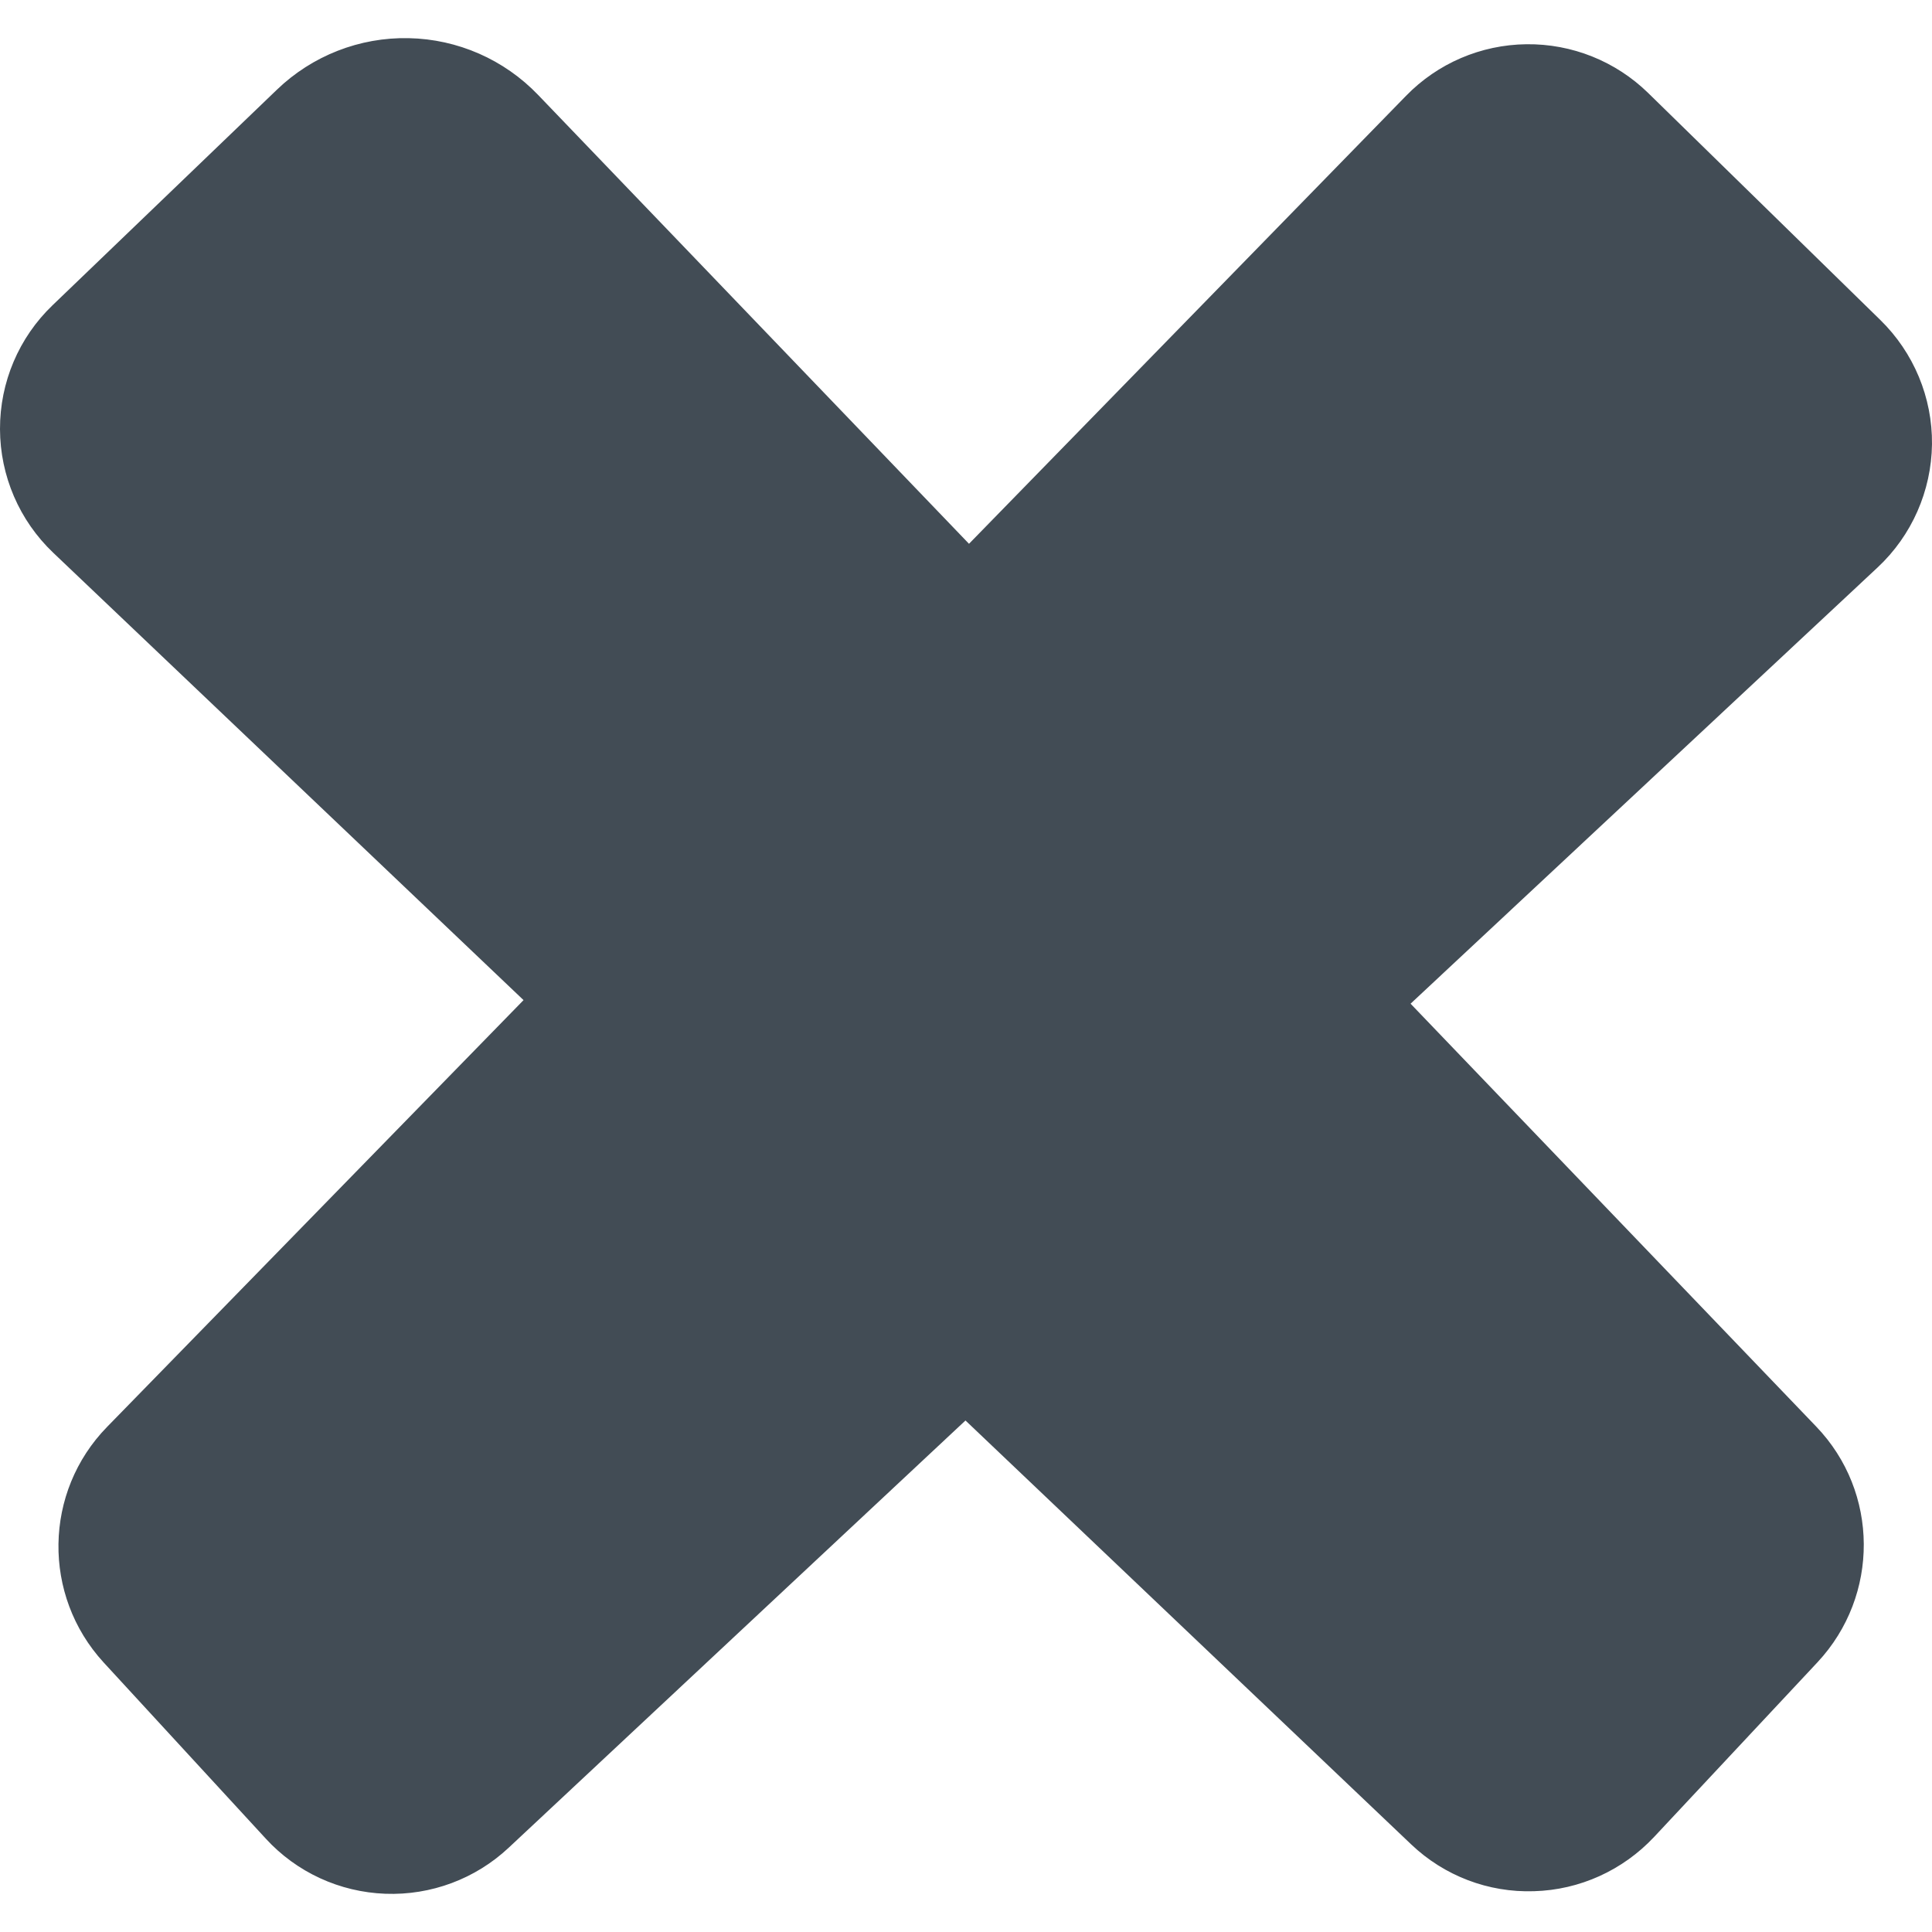
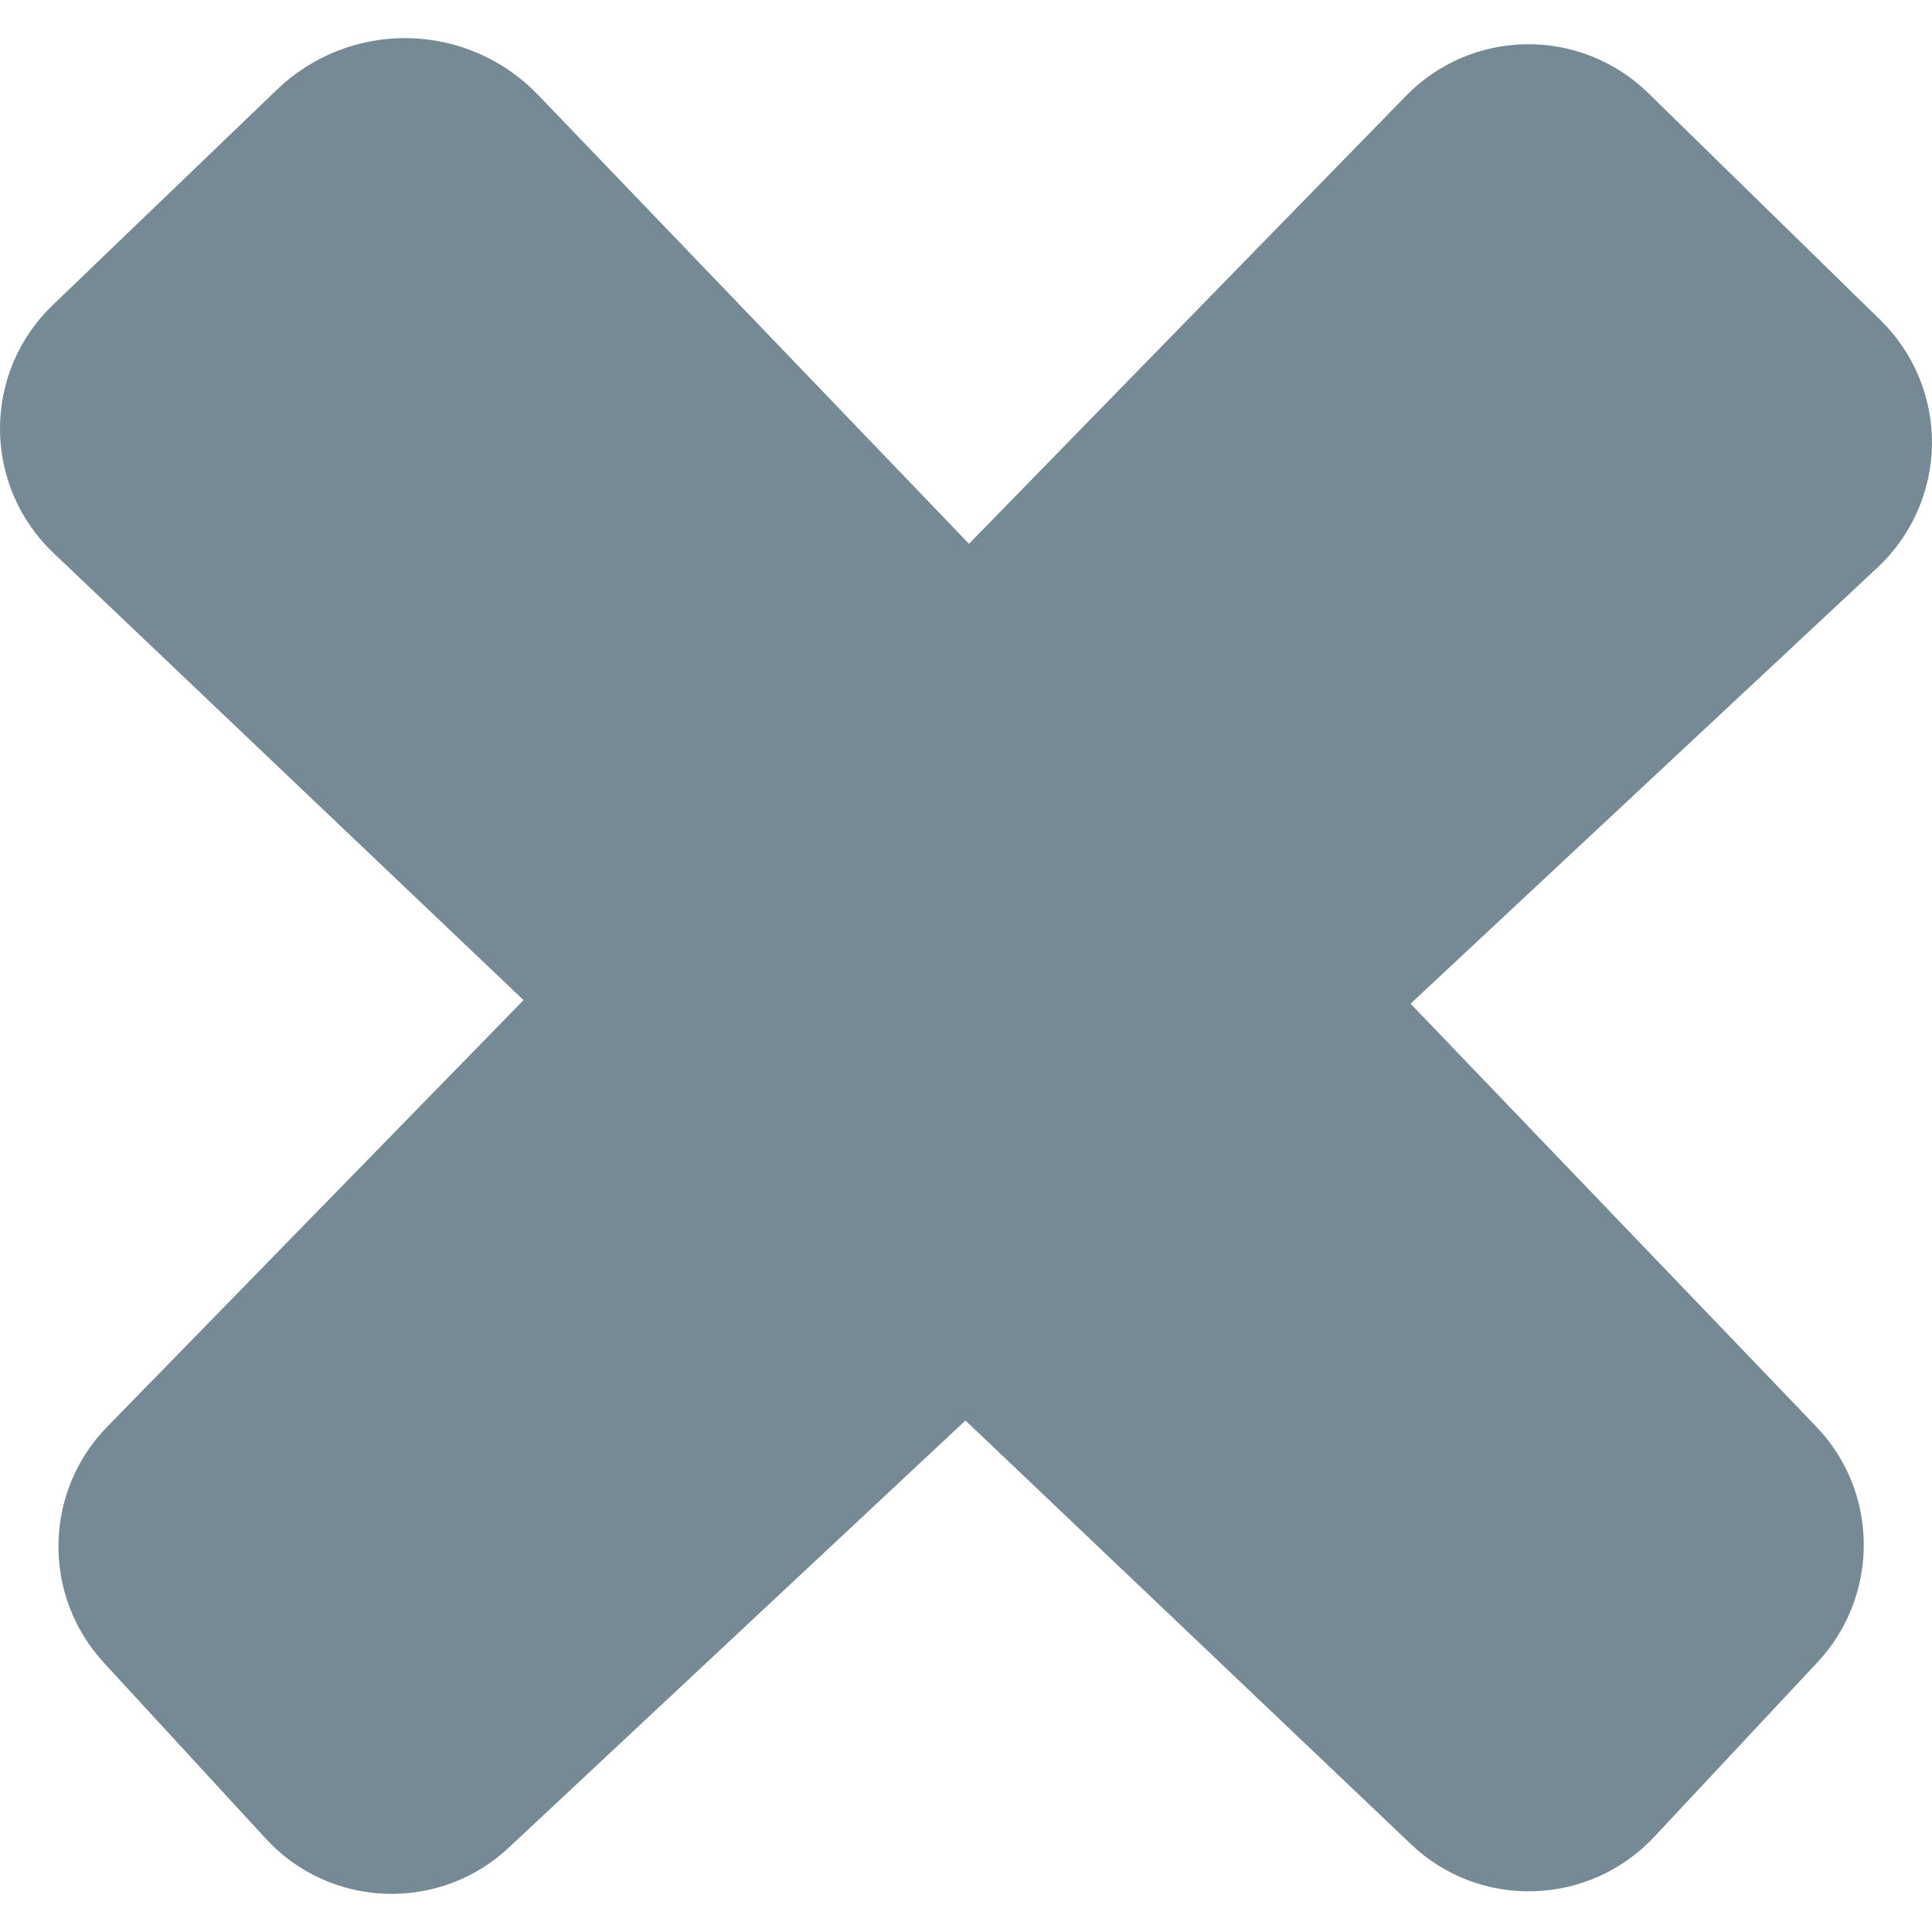
<svg xmlns="http://www.w3.org/2000/svg" version="1.1" x="0px" y="0px" viewBox="0 0 4000 4000" style="enable-background:new 0 0 4000 4000;" xml:space="preserve">
  <style type="text/css">
	.st0{display:none;}
	.st1{display:inline;fill:#E7ECED;}
- 	.st2{display:inline;fill:#424c55;}
- 	.st3{display:inline;fill:#e7ecef;}
- 	.st4{display:inline;fill:#0fa3b1;}
+ 	.st2{display:inline;fill:#758a95;}
+ 	.st3{display:inline;fill:#d9edf6;}
+ 	.st4{display:inline;fill:#334147;}
	.st5{display:inline;fill:#366DB6;}
	.st6{display:inline;fill:#F6F6F6;}
- 	.st7{fill:#424c55;}
+ 	.st7{fill:#758a95;}
	.st8{display:inline;}
</style>
  <g id="Main" class="st0">
    <path class="st1" d="M1772.9,2255.66l-158.15,158.14l158.15,158.14c26.96,26.97,26.96,70.55,0,97.51   c-13.46,13.45-31.11,20.2-48.76,20.2c-17.66,0-35.32-6.75-48.76-20.2l-206.9-206.9c-26.97-26.96-26.97-70.55,0-97.51l206.9-206.9   c26.9-26.97,70.62-26.97,97.52,0C1799.86,2185.11,1799.86,2228.69,1772.9,2255.66z" />
    <path class="st1" d="M2135.23,2156.84l-137.93,482.75c-8.62,30.34-36.2,50.06-66.27,50.06c-6.28,0-12.62-0.89-18.97-2.61   c-36.62-10.49-57.86-48.69-47.38-85.24l137.93-482.76c10.48-36.62,48.61-57.59,85.24-47.45   C2124.46,2082.08,2145.71,2120.28,2135.23,2156.84z" />
    <path class="st1" d="M2531.51,2462.55l-206.9,206.9c-13.44,13.45-31.1,20.2-48.75,20.2c-17.66,0-35.32-6.75-48.76-20.2   c-26.97-26.97-26.97-70.55,0-97.51l158.14-158.14l-158.14-158.14c-26.97-26.97-26.97-70.56,0-97.52c26.9-26.97,70.61-26.97,97.51,0   l206.9,206.9C2558.48,2392.01,2558.48,2435.59,2531.51,2462.55z" />
    <path class="st1" d="M3152.2,2206.89c-70.9,0-135.45-45.17-155.45-113.17c-20.9-70.97-49.1-112.62-83.86-176.42   c-34-62.41-20.76-140.14,29.52-190.41l111.93-111.93l-255.59-255.58l-111.93,111.93c-50.27,50.27-128,63.51-190.41,29.51   c-63.8-34.76-105.45-62.97-176.41-83.86c-67.93-19.93-113.11-84.48-113.11-155.38v-158.14H1793.1v158.14   c0,70.9-45.17,135.44-113.17,155.44c-70.97,20.9-112.62,49.11-176.42,83.86c-62.41,34-140.14,20.76-190.41-29.51l-111.93-111.93   l-255.59,255.58l111.93,111.93c50.28,50.28,63.52,128,29.52,190.42c-34.76,63.79-62.97,105.44-83.86,176.41   c-19.93,67.93-84.48,113.1-155.38,113.1H689.65v413.8H847.8c70.89,0,135.44,45.17,155.44,113.17   c20.9,70.97,49.1,112.62,83.86,176.41c34,62.42,20.76,140.14-29.52,190.42l-111.93,111.93l255.59,255.58l111.93-111.93   c50.27-50.27,128-63.51,190.41-29.51c63.8,34.76,105.45,62.97,176.42,83.86c67.93,19.93,113.1,84.48,113.1,155.38v158.14h413.79   v-158.14c0-70.9,45.18-135.45,113.18-155.45c70.96-20.89,112.61-49.1,176.41-83.86c62.41-34,140.14-20.75,190.41,29.52   l111.93,111.93l255.59-255.59l-111.93-111.92c-50.27-50.28-63.52-128-29.52-190.42c34.76-63.8,62.97-105.44,83.86-176.41   c19.93-67.93,84.49-113.1,155.38-113.1h158.14v-413.8H3152.2z M2000,3172.41c-418.98,0-758.62-339.64-758.62-758.61   c0-418.98,339.64-758.62,758.62-758.62c418.97,0,758.61,339.64,758.61,758.62C2758.61,2832.77,2418.97,3172.41,2000,3172.41z" />
    <path class="st2" d="M3999.99,653.61v173.98H0v2931.02C0,3891.93,108.07,4000,241.38,4000h3517.23   c133.31,0,241.38-108.07,241.39-241.39V655.17C4000,654.65,4000,654.13,3999.99,653.61z M3310.34,2620.69H3152.2   c-70.89,0-135.45,45.17-155.38,113.1c-20.89,70.97-49.1,112.61-83.86,176.41c-34,62.42-20.75,140.14,29.52,190.42l111.93,111.92   l-255.59,255.59l-111.93-111.93c-50.27-50.27-128-63.52-190.41-29.52c-63.8,34.76-105.45,62.97-176.41,83.86   c-68,20-113.18,84.55-113.18,155.45v158.14H1793.1v-158.14c0-70.9-45.17-135.45-113.1-155.38   c-70.97-20.89-112.62-49.1-176.42-83.86c-62.41-34-140.14-20.76-190.41,29.51l-111.93,111.93l-255.59-255.58l111.93-111.93   c50.28-50.28,63.52-128,29.52-190.42c-34.76-63.79-62.96-105.44-83.86-176.41c-20-68-84.55-113.17-155.44-113.17H689.65v-413.8   h158.14c70.9,0,135.45-45.17,155.38-113.1c20.89-70.97,49.1-112.62,83.86-176.41c34-62.42,20.76-140.14-29.52-190.42   l-111.93-111.93l255.59-255.58l111.93,111.93c50.27,50.27,128,63.51,190.41,29.51c63.8-34.75,105.45-62.96,176.42-83.86   c68-20,113.17-84.54,113.17-155.44v-158.14h413.79v158.14c0,70.9,45.18,135.45,113.11,155.38c70.96,20.89,112.61,49.1,176.41,83.86   c62.41,34,140.14,20.76,190.41-29.51l111.93-111.93l255.59,255.58l-111.93,111.93c-50.28,50.27-63.52,128-29.52,190.41   c34.76,63.8,62.96,105.45,83.86,176.42c20,68,84.55,113.17,155.45,113.17h158.14V2620.69z" />
    <path class="st3" d="M3758.62,0H241.38C108.07,0,0,108.07,0,241.39v586.2h3999.99v-586.2C3999.99,108.07,3891.92,0,3758.62,0z    M551.72,551.72H275.86V275.86h275.86V551.72z M1103.44,551.72H827.58V275.86h275.86V551.72z M1655.17,551.72h-275.86V275.86   h275.86V551.72z" />
    <rect x="275.86" y="275.86" class="st4" width="275.86" height="275.86" />
    <rect x="827.58" y="275.86" class="st4" width="275.86" height="275.86" />
    <rect x="1379.31" y="275.86" class="st4" width="275.86" height="275.86" />
    <path class="st5" d="M1772.9,2255.66l-158.15,158.14l158.15,158.14c26.96,26.97,26.96,70.55,0,97.51   c-13.46,13.45-31.11,20.2-48.76,20.2c-17.66,0-35.32-6.75-48.76-20.2l-206.9-206.9c-26.97-26.96-26.97-70.55,0-97.51l206.9-206.9   c26.9-26.97,70.62-26.97,97.52,0C1799.86,2185.11,1799.86,2228.69,1772.9,2255.66z" />
    <path class="st5" d="M2135.23,2156.84l-137.93,482.75c-8.62,30.34-36.2,50.06-66.27,50.06c-6.28,0-12.62-0.89-18.97-2.61   c-36.62-10.49-57.86-48.69-47.38-85.24l137.93-482.76c10.48-36.62,48.61-57.59,85.24-47.45   C2124.46,2082.08,2145.71,2120.28,2135.23,2156.84z" />
    <path class="st5" d="M2531.51,2365.04c26.97,26.97,26.97,70.55,0,97.51l-206.9,206.9c-13.44,13.45-31.1,20.2-48.75,20.2   c-17.66,0-35.32-6.75-48.76-20.2c-26.97-26.97-26.97-70.55,0-97.51l158.14-158.14l-158.14-158.14c-26.97-26.97-26.97-70.56,0-97.52   c26.9-26.97,70.61-26.97,97.51,0L2531.51,2365.04z" />
    <path class="st6" d="M3152.2,2206.89c-70.9,0-135.45-45.17-155.45-113.17c-20.9-70.97-49.1-112.62-83.86-176.42   c-34-62.41-20.76-140.14,29.52-190.41l111.93-111.93l-255.59-255.58l-111.93,111.93c-50.27,50.27-128,63.51-190.41,29.51   c-63.8-34.76-105.45-62.97-176.41-83.86c-67.93-19.93-113.11-84.48-113.11-155.38v-158.14H1793.1v158.14   c0,70.9-45.17,135.44-113.17,155.44c-70.97,20.9-112.62,49.11-176.42,83.86c-62.41,34-140.14,20.76-190.41-29.51l-111.93-111.93   l-255.59,255.58l111.93,111.93c50.28,50.28,63.52,128,29.52,190.42c-34.76,63.79-62.97,105.44-83.86,176.41   c-19.93,67.93-84.48,113.1-155.38,113.1H689.65v413.8H847.8c70.89,0,135.44,45.17,155.44,113.17   c20.9,70.97,49.1,112.62,83.86,176.41c34,62.42,20.76,140.14-29.52,190.42l-111.93,111.93l255.59,255.58l111.93-111.93   c50.27-50.27,128-63.51,190.41-29.51c63.8,34.76,105.45,62.97,176.42,83.86c67.93,19.93,113.1,84.48,113.1,155.38v158.14h413.79   v-158.14c0-70.9,45.18-135.45,113.18-155.45c70.96-20.89,112.61-49.1,176.41-83.86c62.41-34,140.14-20.75,190.41,29.52   l111.93,111.93l255.59-255.59l-111.93-111.92c-50.27-50.28-63.52-128-29.52-190.42c34.76-63.8,62.97-105.44,83.86-176.41   c19.93-67.93,84.49-113.1,155.38-113.1h158.14v-413.8H3152.2z M2000,3172.41c-418.98,0-758.62-339.64-758.62-758.61   c0-418.98,339.64-758.62,758.62-758.62c418.97,0,758.61,339.64,758.61,758.62C2758.61,2832.77,2418.97,3172.41,2000,3172.41z" />
    <path class="st3" d="M2000,1655.18c-418.98,0-758.62,339.64-758.62,758.62c0,418.97,339.64,758.61,758.62,758.61   c418.97,0,758.61-339.64,758.61-758.61C2758.61,1994.82,2418.97,1655.18,2000,1655.18z M1772.9,2571.94   c26.96,26.97,26.96,70.55,0,97.51c-13.46,13.45-31.11,20.2-48.76,20.2c-17.66,0-35.32-6.75-48.76-20.2l-206.9-206.9   c-26.97-26.96-26.97-70.55,0-97.51l206.9-206.9c26.9-26.97,70.62-26.97,97.52,0c26.96,26.97,26.96,70.55,0,97.52l-158.15,158.14   L1772.9,2571.94z M2135.23,2156.84l-137.93,482.75c-8.62,30.34-36.2,50.06-66.27,50.06c-6.28,0-12.62-0.89-18.97-2.61   c-36.62-10.49-57.86-48.69-47.38-85.24l137.93-482.76c10.48-36.62,48.61-57.59,85.24-47.45   C2124.46,2082.08,2145.71,2120.28,2135.23,2156.84z M2531.51,2462.55l-206.9,206.9c-13.44,13.45-31.1,20.2-48.75,20.2   c-17.66,0-35.32-6.75-48.76-20.2c-26.97-26.97-26.97-70.55,0-97.51l158.14-158.14l-158.14-158.14c-26.97-26.97-26.97-70.56,0-97.52   c26.9-26.97,70.61-26.97,97.51,0l206.9,206.9C2558.48,2392.01,2558.48,2435.59,2531.51,2462.55z" />
    <path class="st4" d="M1772.9,2255.66l-158.15,158.14l158.15,158.14c26.96,26.97,26.96,70.55,0,97.51   c-13.46,13.45-31.11,20.2-48.76,20.2c-17.66,0-35.32-6.75-48.76-20.2l-206.9-206.9c-26.97-26.96-26.97-70.55,0-97.51l206.9-206.9   c26.9-26.97,70.62-26.97,97.52,0C1799.86,2185.11,1799.86,2228.69,1772.9,2255.66z" />
    <path class="st4" d="M2135.23,2156.84l-137.93,482.75c-8.62,30.34-36.2,50.06-66.27,50.06c-6.28,0-12.62-0.89-18.97-2.61   c-36.62-10.49-57.86-48.69-47.38-85.24l137.93-482.76c10.48-36.62,48.61-57.59,85.24-47.45   C2124.46,2082.08,2145.71,2120.28,2135.23,2156.84z" />
    <path class="st4" d="M2531.51,2462.55l-206.9,206.9c-13.44,13.45-31.1,20.2-48.75,20.2c-17.66,0-35.32-6.75-48.76-20.2   c-26.97-26.97-26.97-70.55,0-97.51l158.14-158.14l-158.14-158.14c-26.97-26.97-26.97-70.56,0-97.52c26.9-26.97,70.61-26.97,97.51,0   l206.9,206.9C2558.48,2392.01,2558.48,2435.59,2531.51,2462.55z" />
  </g>
  <g id="Quitter">
    <g>
      <path class="st7" d="M3887.46,1174.77c70.65-66,111.26-158.28,112.52-254.96c1.01-96.8-37.84-189.83-107.11-257.47l-480.5-469.81    c-67.26-65.75-157.9-102.08-252.19-100.95c-94.04,1.13-183.67,39.48-249.17,106.86l-904.79,927.42l-892.1-929.31    c-70.28-73.29-166.58-115.54-268.03-117.55c-101.45-2.14-199.64,36.33-272.68,106.61l-464.53,446.3    C38.97,698.92-0.25,791.45,0,888.38c0.25,96.8,39.98,189.21,110.13,255.96l973.81,926.29l-862.18,883.55    c-131.5,134.64-134.64,348.74-7.29,487.66l335.67,364.71c63.99,69.9,153.12,110.76,247.67,114.28    c94.41,3.52,186.44-30.68,255.46-95.42l945.65-884.43l922.65,877.51c68.52,65.25,159.91,100.2,254.45,97.05    c94.54-2.64,183.93-43.25,248.8-112.52l338.31-361.69c128.48-137.91,127.48-352.01-2.89-487.79l-839.8-875.5L3887.46,1174.77z" />
    </g>
  </g>
  <g id="Reduire" class="st0">
    <path class="st2" d="M0,2284.82v-569.64c0-212.78,172.49-385.26,385.26-385.26h3229.47c212.78,0,385.26,172.49,385.26,385.26   v569.64c0,212.78-172.49,385.26-385.26,385.26H385.26C172.49,2670.08,0,2497.59,0,2284.82z" />
  </g>
  <g id="Agrandir" class="st0">
    <g class="st8">
      <path class="st7" d="M3300,700v2600H700V700H3300 M3614.73,0H385.27C172.49,0,0,172.49,0,385.27v3229.47    C0,3827.51,172.49,4000,385.27,4000h3229.47c212.78,0,385.27-172.49,385.27-385.27V385.27C4000,172.49,3827.51,0,3614.73,0    L3614.73,0z" />
    </g>
  </g>
</svg>
